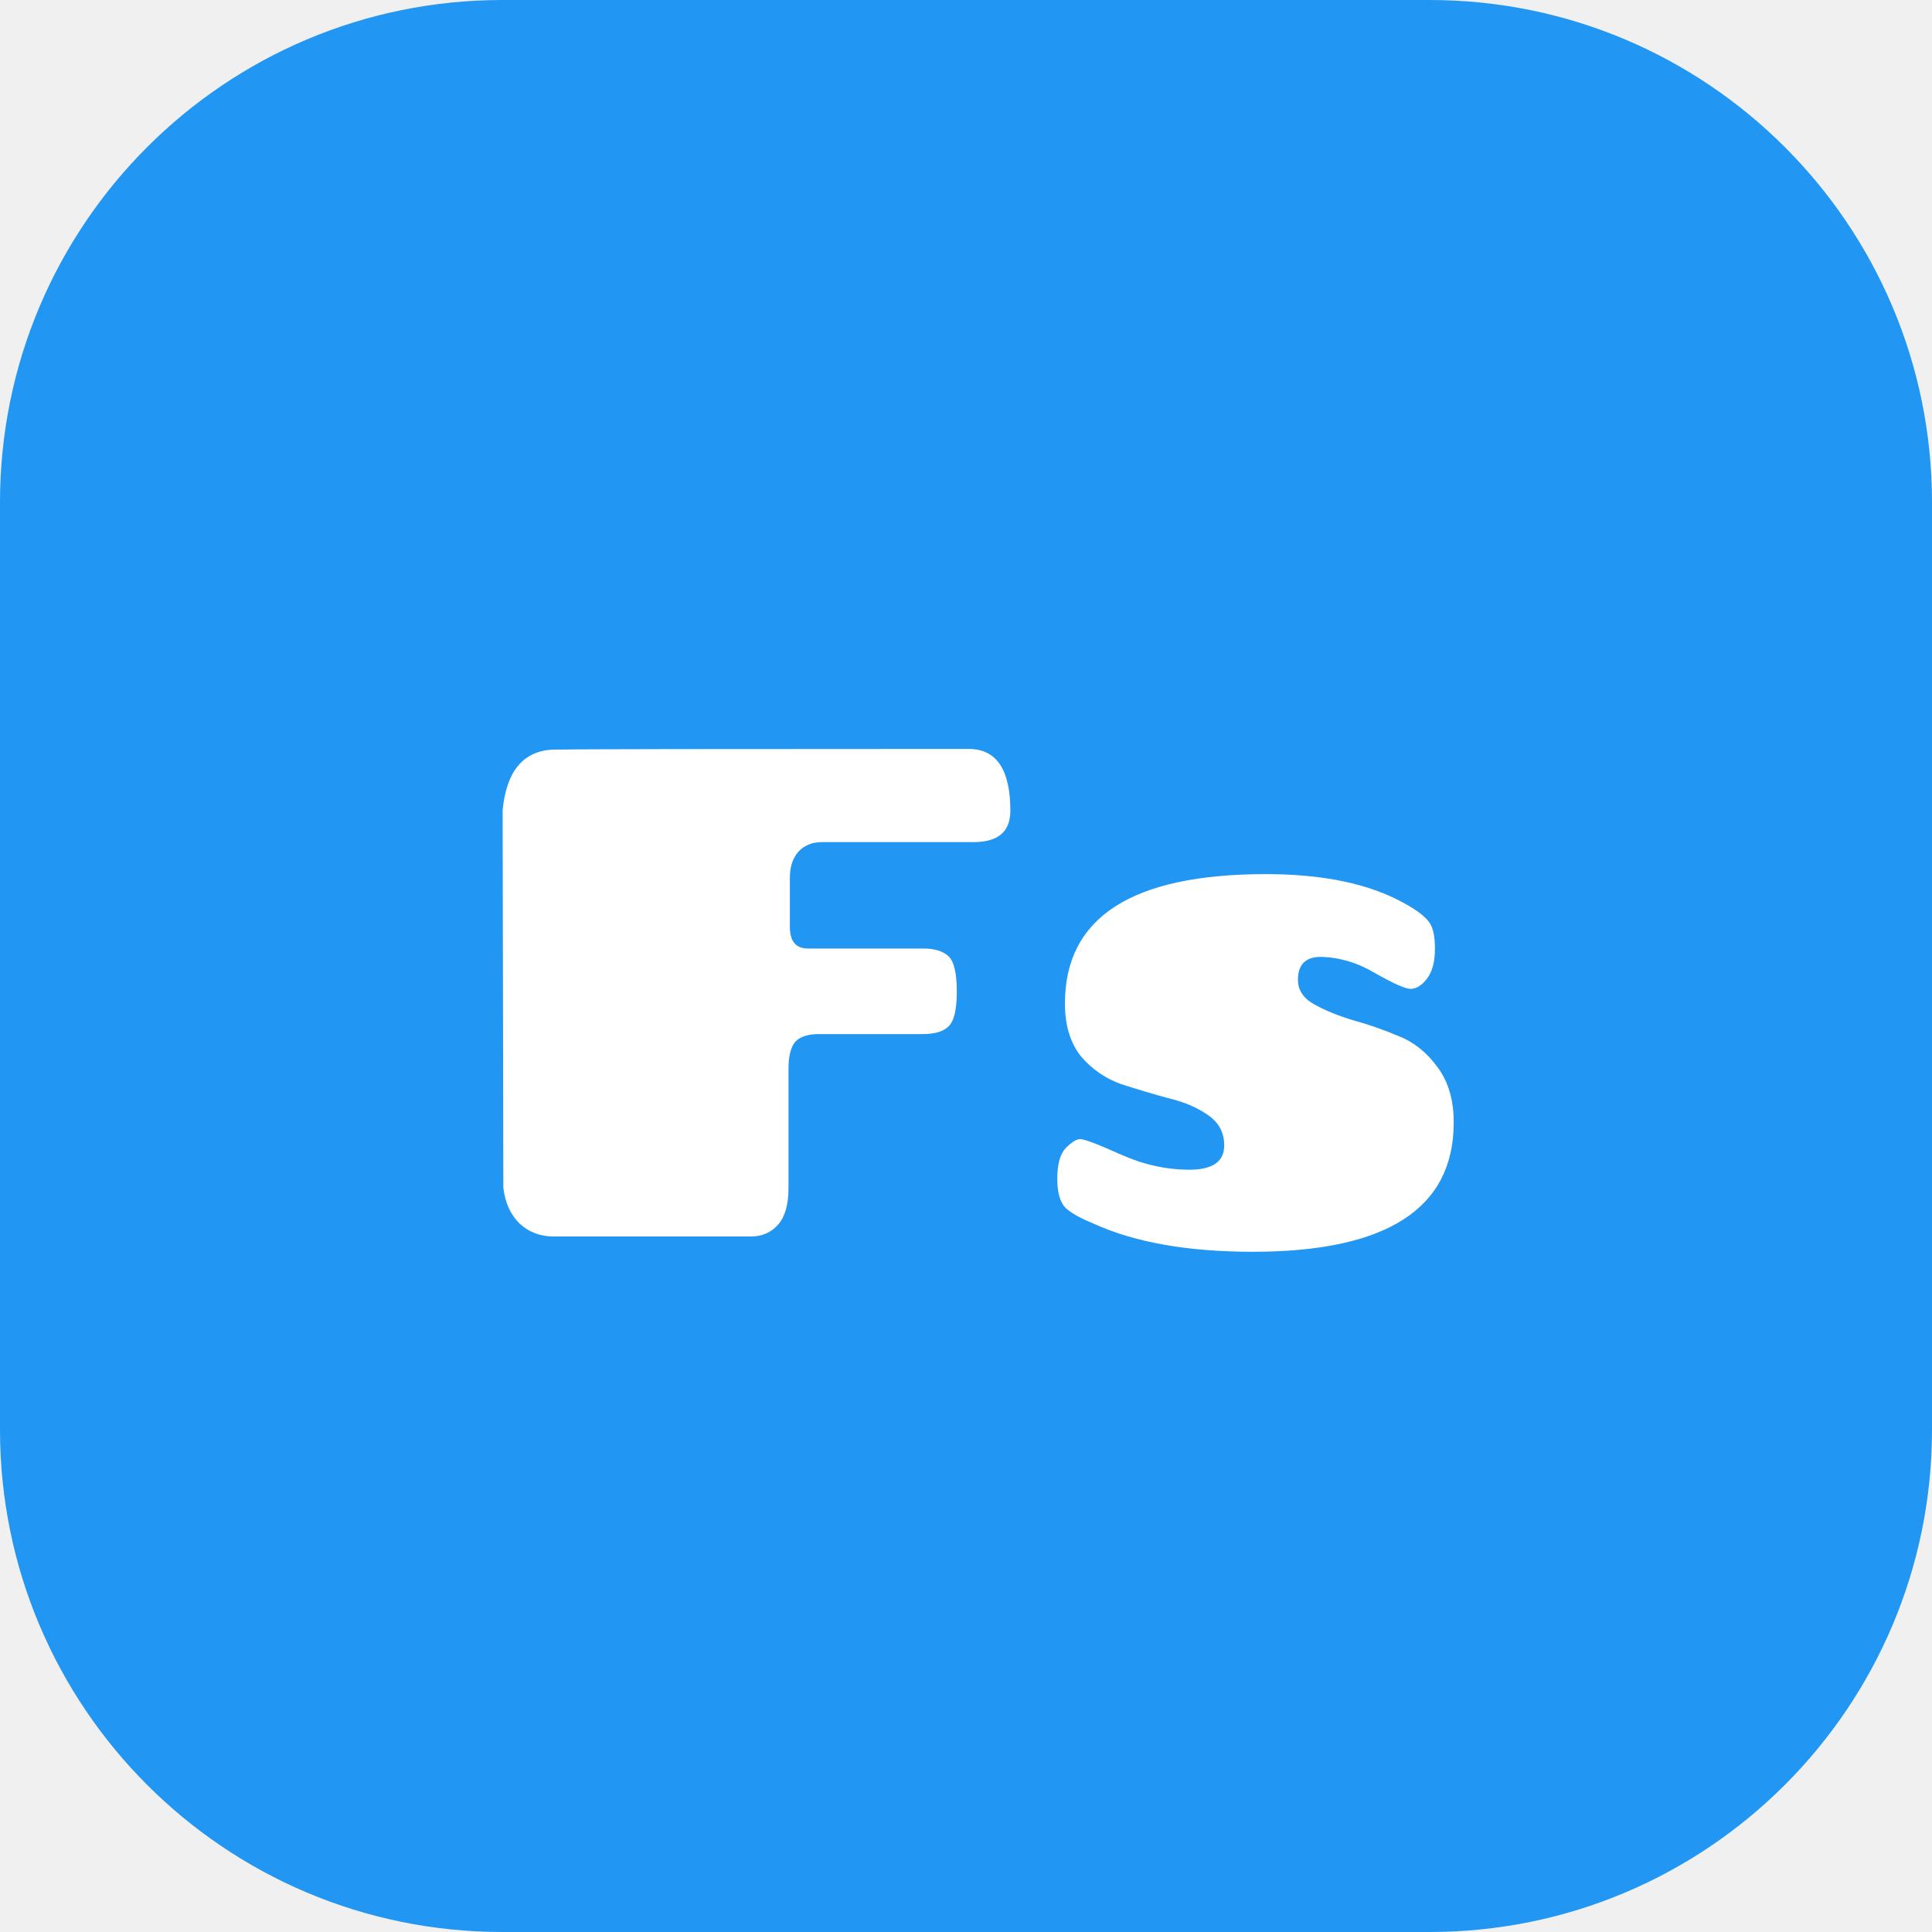
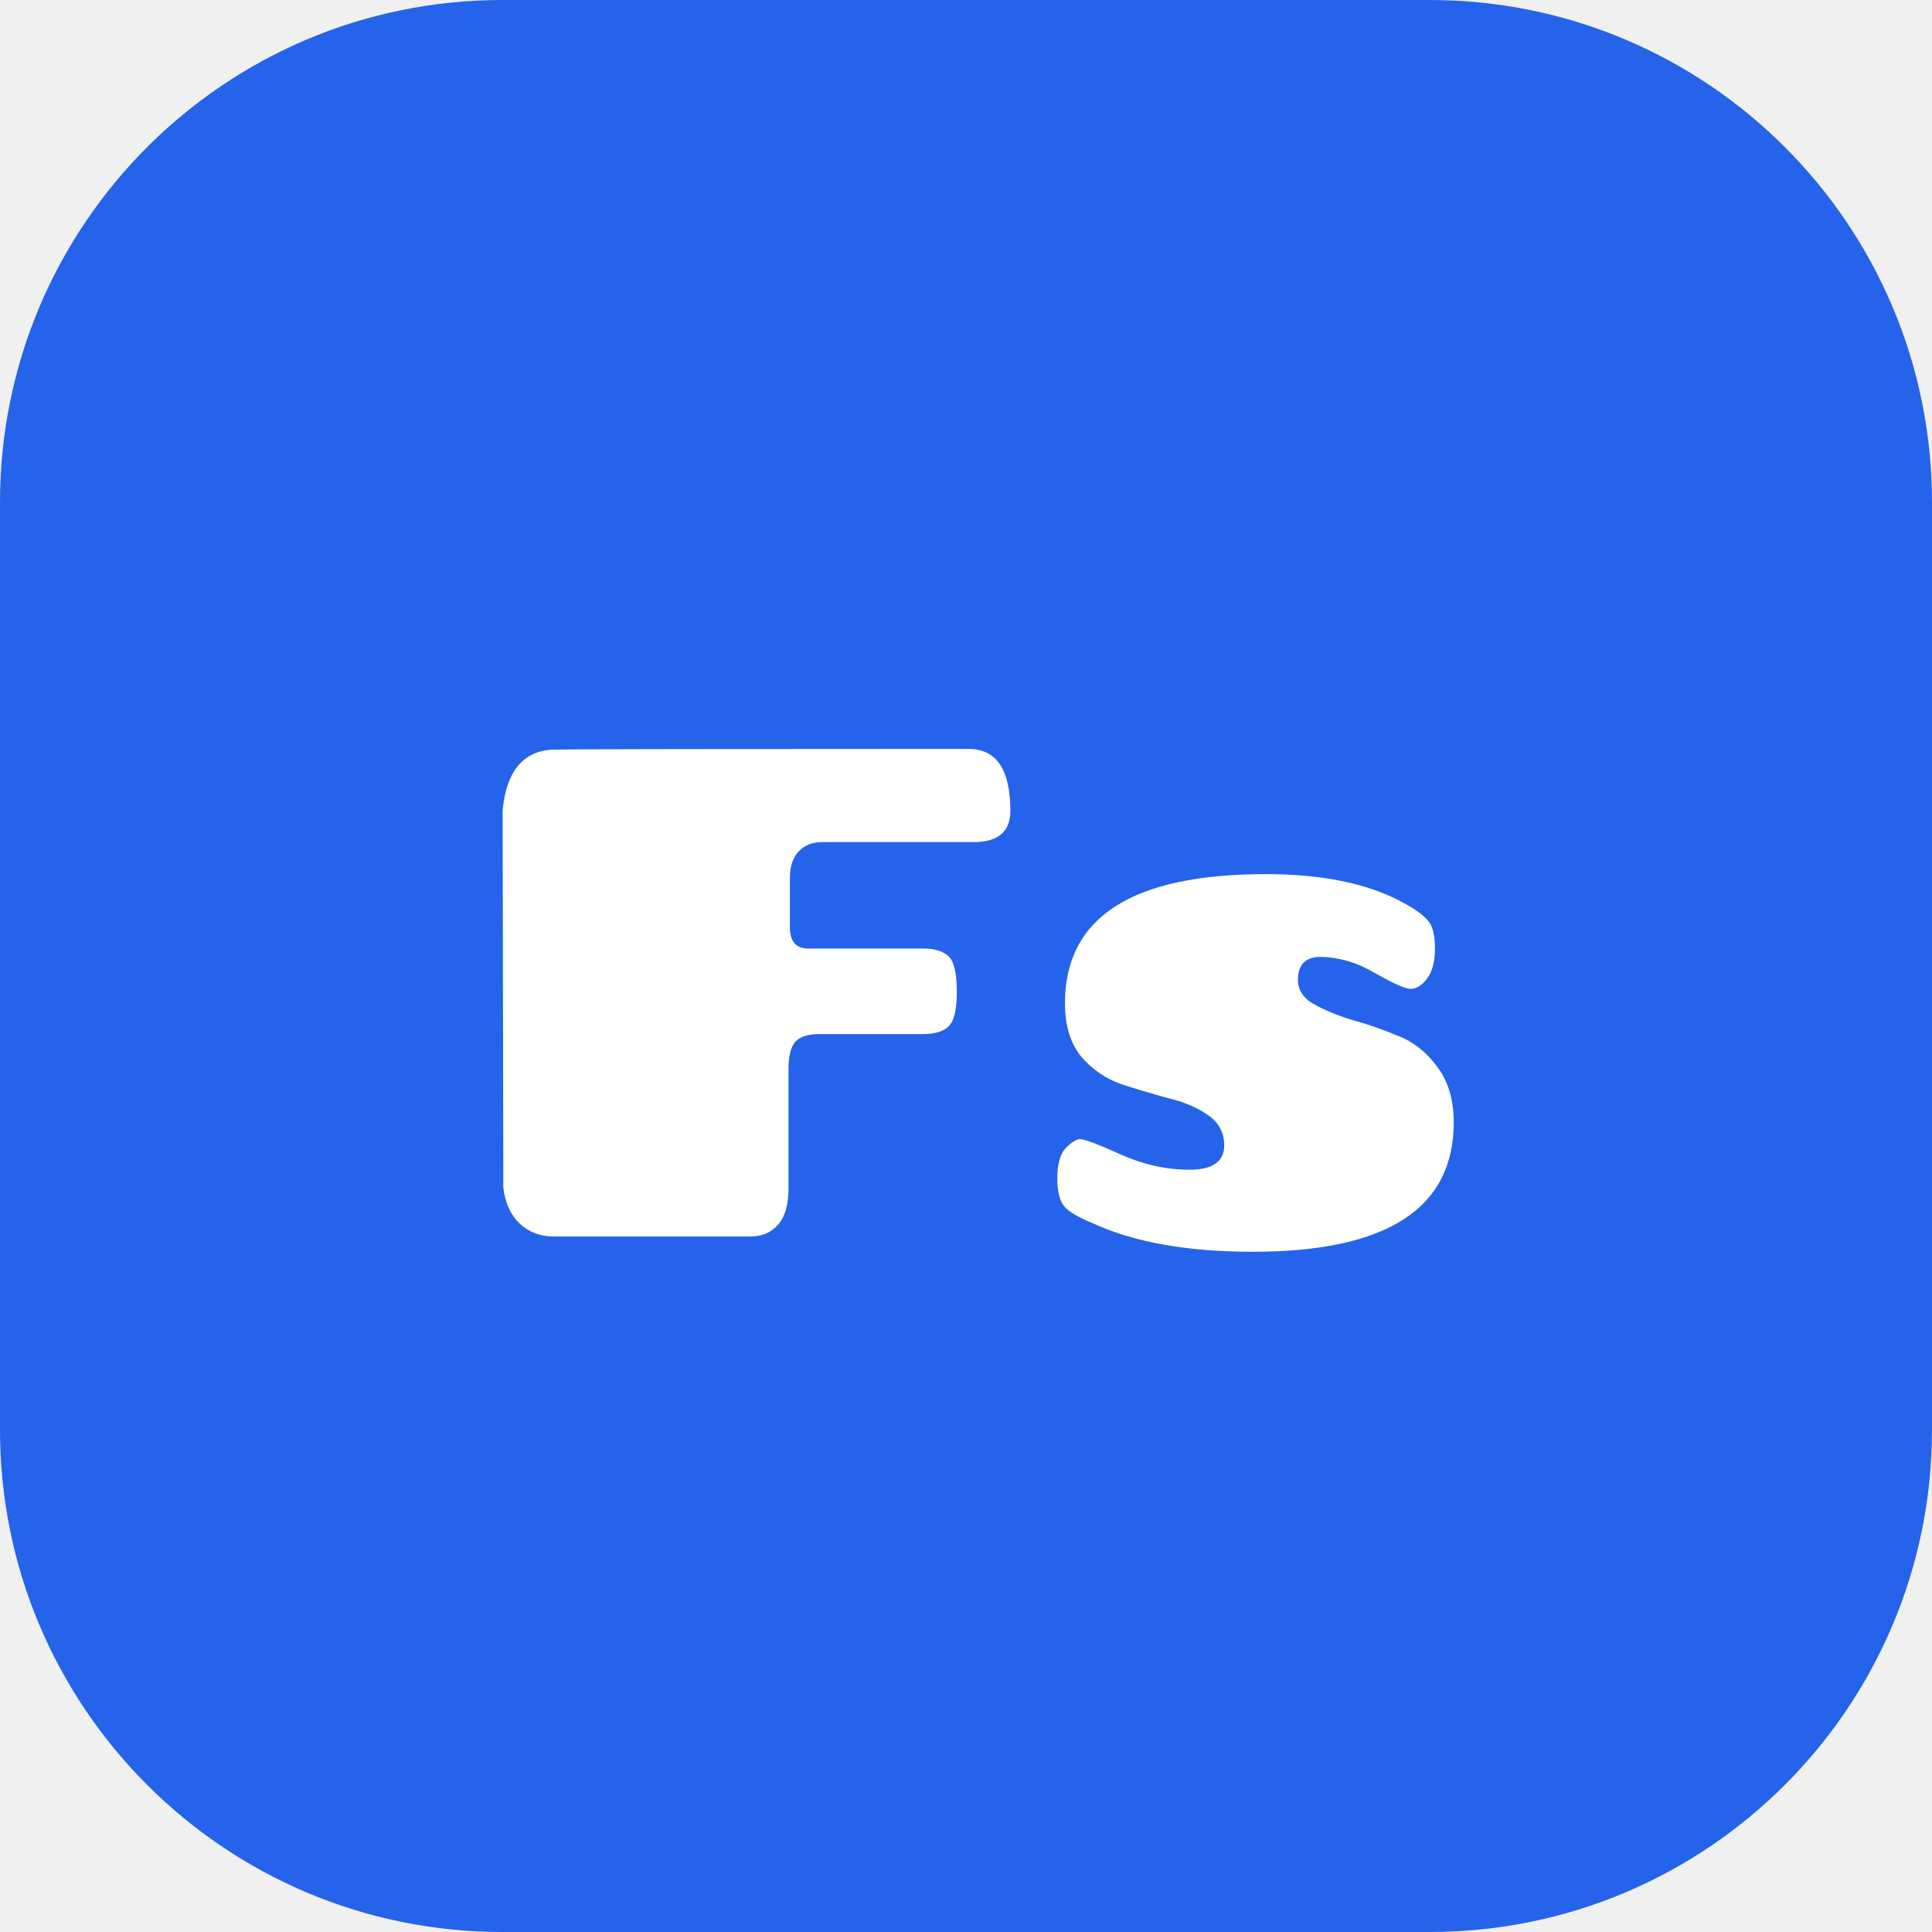
<svg xmlns="http://www.w3.org/2000/svg" width="100" height="100" viewBox="0 0 100 100" fill="none">
-   <rect width="100" height="100" rx="26" fill="#2196F3" />
+   <rect width="100" height="100" rx="26" fill="#2563EA" />
  <path d="M26.052 61.48L26.016 41.932C26.208 39.94 27.06 38.896 28.572 38.8C29.652 38.776 36.84 38.764 50.136 38.764C51.576 38.764 52.296 39.832 52.296 41.968C52.296 43.048 51.66 43.588 50.388 43.588H42.54C42.036 43.588 41.628 43.756 41.316 44.092C41.028 44.428 40.884 44.872 40.884 45.424V47.98C40.884 48.724 41.196 49.096 41.82 49.096H47.796C48.372 49.096 48.804 49.228 49.092 49.492C49.38 49.756 49.524 50.368 49.524 51.328C49.524 52.264 49.38 52.864 49.092 53.128C48.828 53.392 48.384 53.524 47.76 53.524H42.396C41.796 53.524 41.376 53.668 41.136 53.956C40.92 54.244 40.812 54.7 40.812 55.324V61.516C40.812 62.356 40.632 62.98 40.272 63.388C39.912 63.796 39.444 64 38.868 64H28.644C27.972 64 27.396 63.784 26.916 63.352C26.436 62.896 26.148 62.272 26.052 61.48ZM63.365 59.284C63.365 58.612 63.077 58.084 62.501 57.7C61.949 57.316 61.265 57.028 60.449 56.836C59.657 56.62 58.853 56.38 58.037 56.116C57.221 55.828 56.525 55.348 55.949 54.676C55.397 53.98 55.121 53.068 55.121 51.94C55.121 47.476 58.589 45.244 65.525 45.244C68.501 45.244 70.889 45.748 72.689 46.756C73.265 47.068 73.673 47.368 73.913 47.656C74.153 47.92 74.273 48.4 74.273 49.096C74.273 49.792 74.129 50.32 73.841 50.68C73.577 51.016 73.301 51.184 73.013 51.184C72.749 51.184 72.149 50.92 71.213 50.392C70.301 49.84 69.353 49.552 68.369 49.528C67.577 49.528 67.181 49.924 67.181 50.716C67.181 51.244 67.457 51.664 68.009 51.976C68.561 52.288 69.233 52.564 70.025 52.804C70.817 53.02 71.609 53.296 72.401 53.632C73.193 53.944 73.865 54.484 74.417 55.252C74.969 55.996 75.245 56.944 75.245 58.096C75.245 62.56 71.777 64.792 64.841 64.792C61.457 64.792 58.697 64.3 56.561 63.316C55.913 63.052 55.445 62.788 55.157 62.524C54.869 62.236 54.725 61.732 54.725 61.012C54.725 60.268 54.869 59.74 55.157 59.428C55.469 59.116 55.721 58.96 55.913 58.96C56.129 58.96 56.825 59.224 58.001 59.752C59.177 60.28 60.365 60.544 61.565 60.544C62.765 60.544 63.365 60.124 63.365 59.284Z" fill="white" />
</svg>
